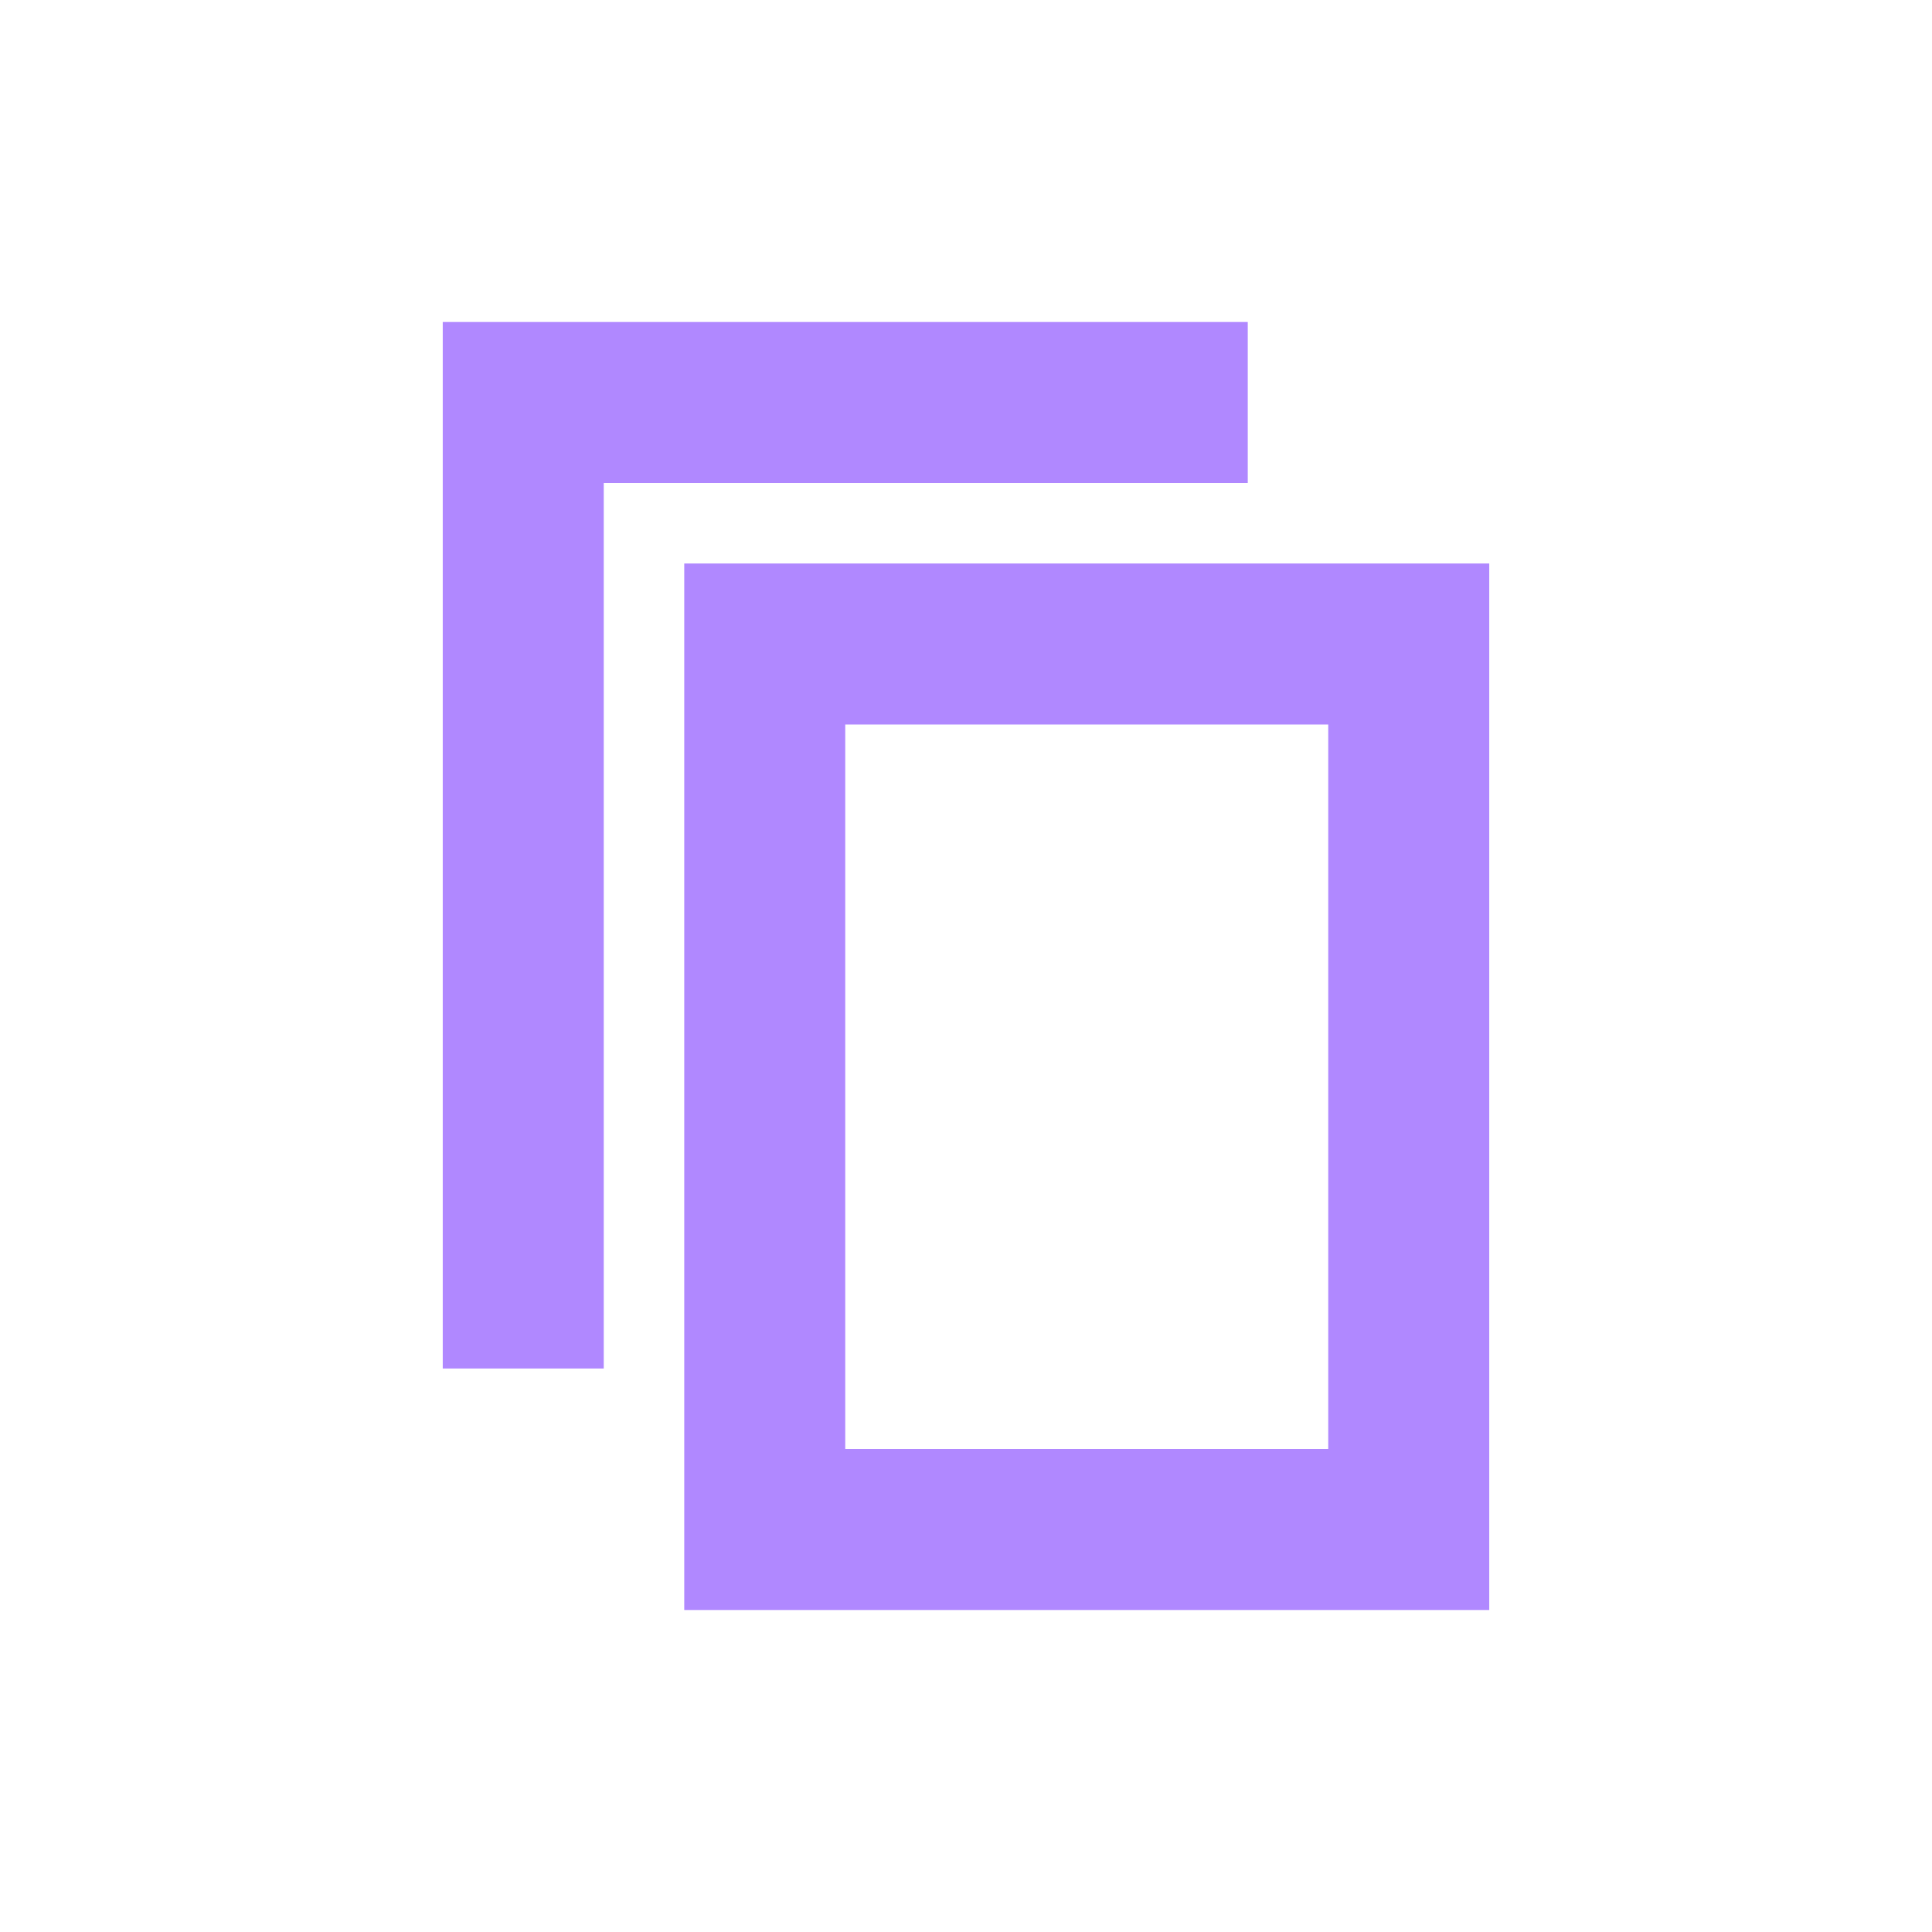
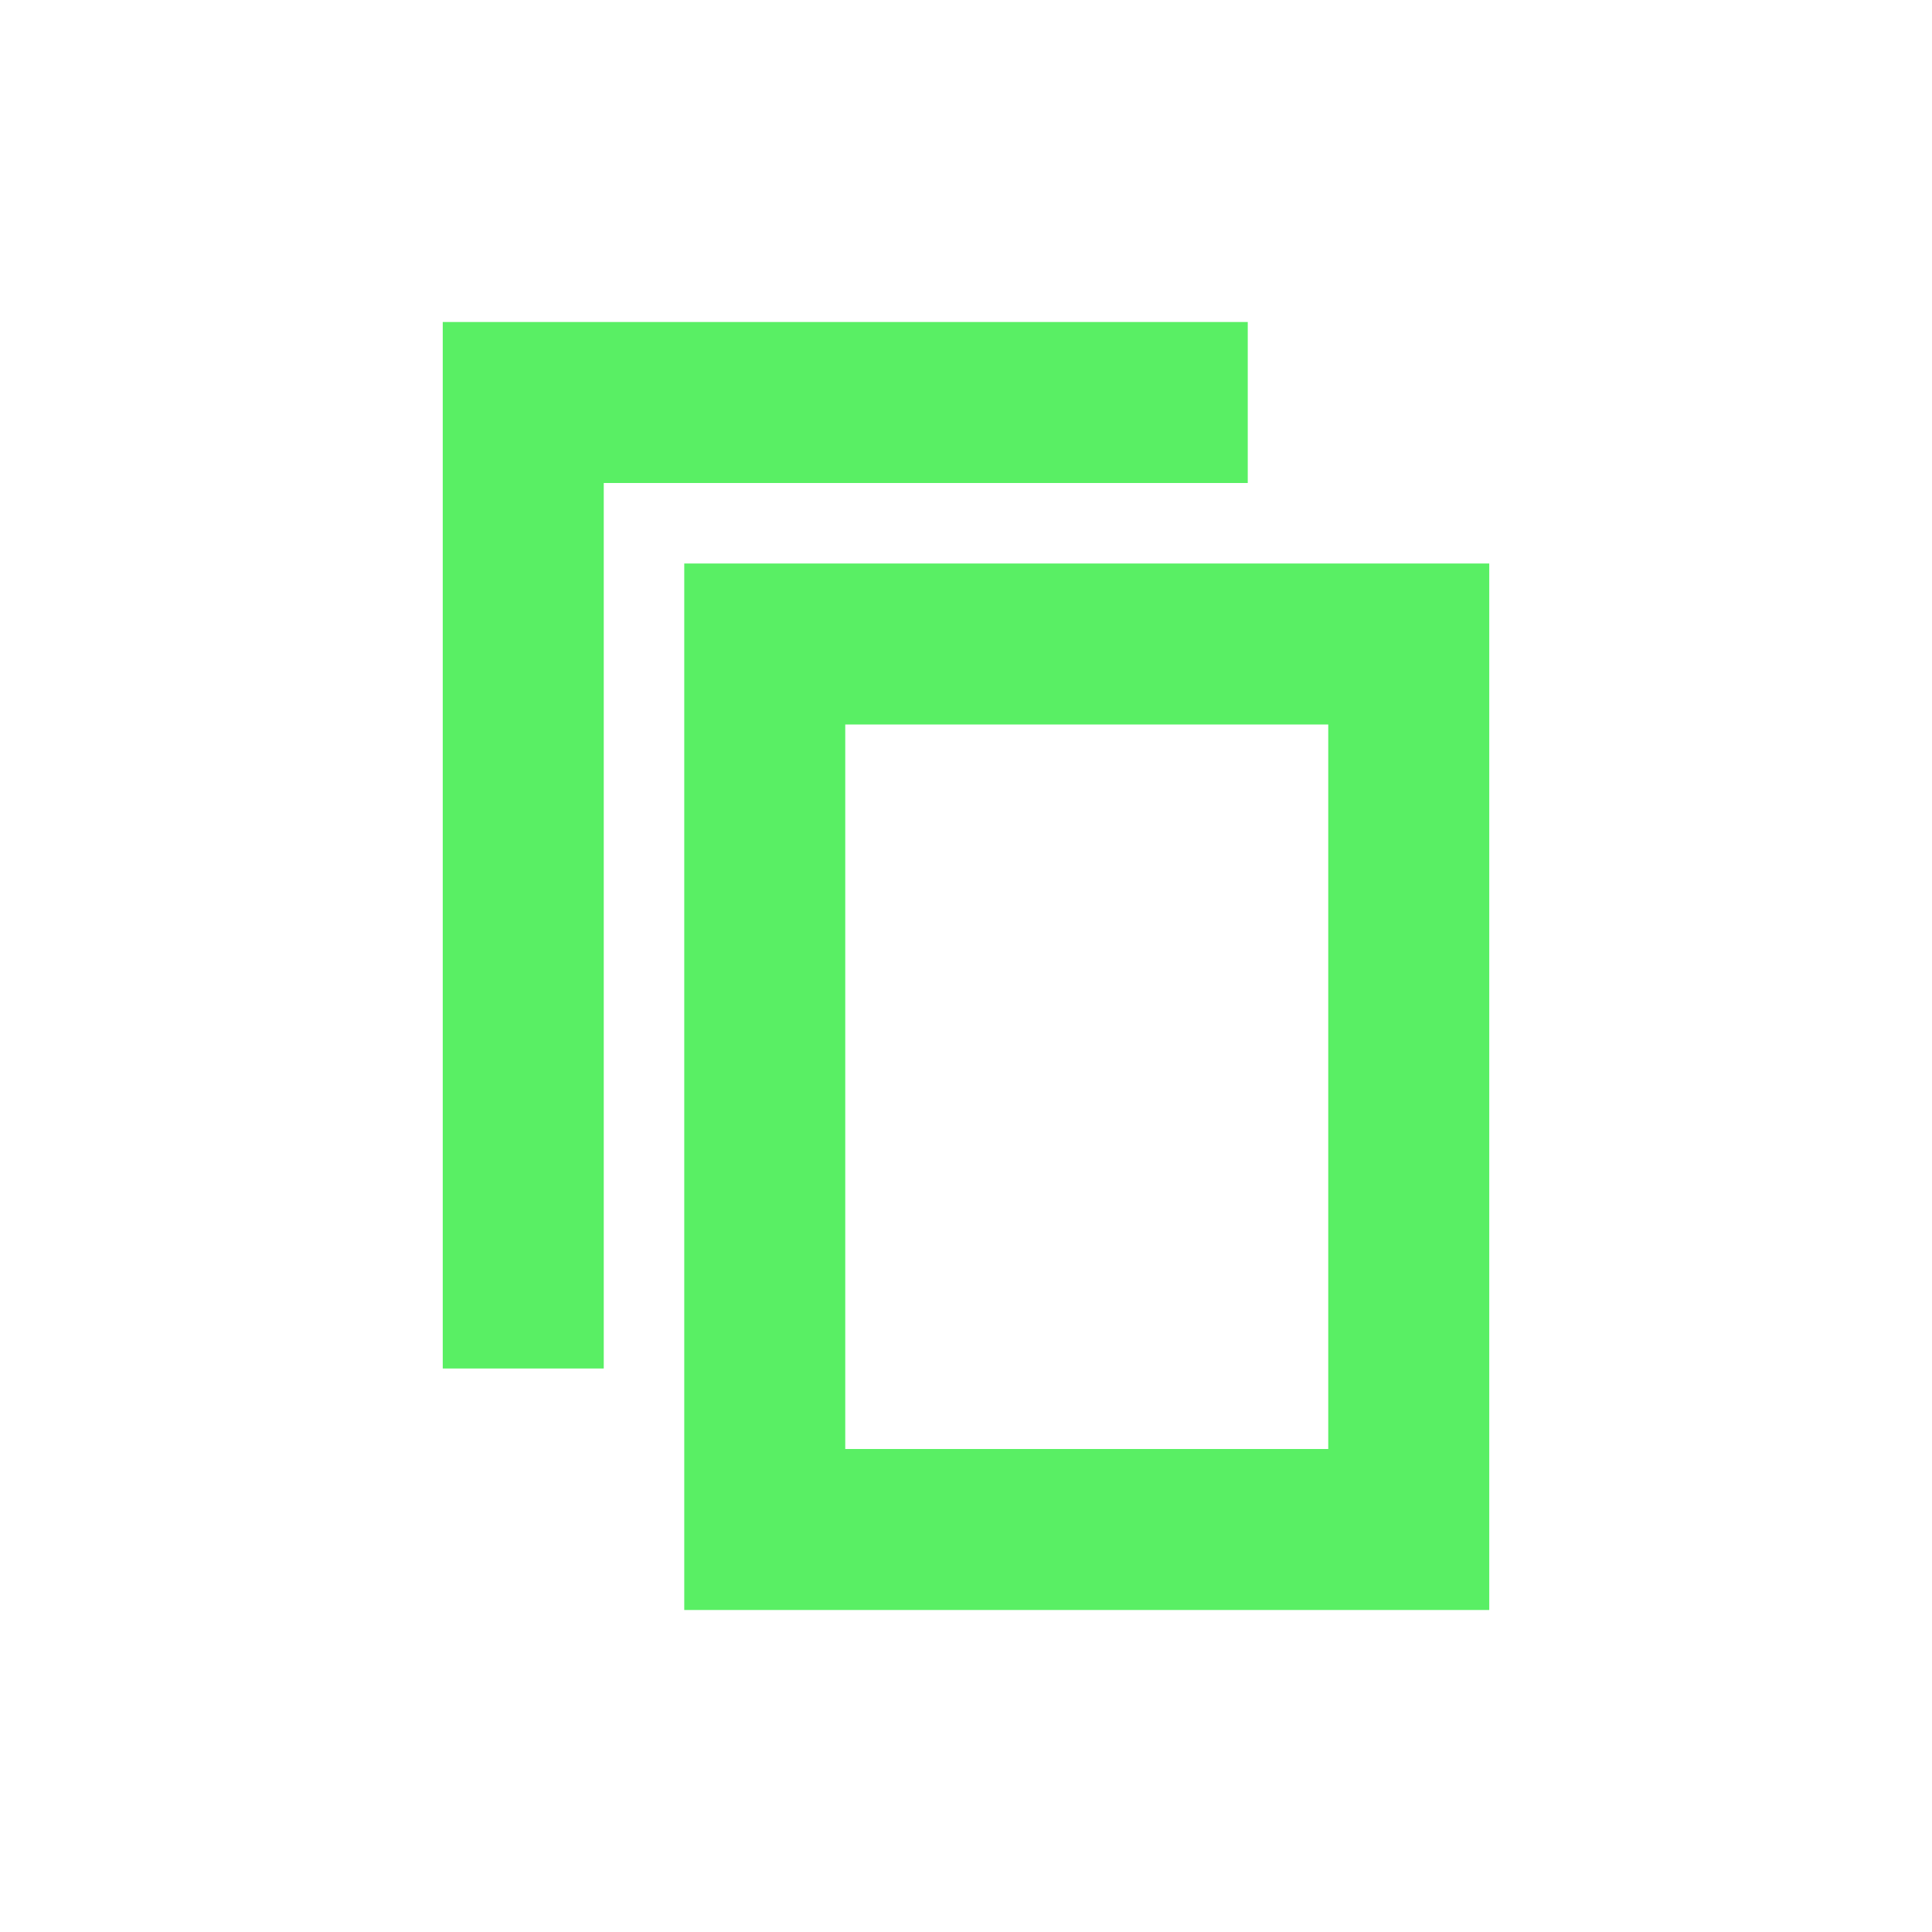
<svg xmlns="http://www.w3.org/2000/svg" width="24px" height="24px" viewBox="0 0 24 24" version="1.1">
  <g id="Artboard" stroke="none" stroke-width="1" fill="none" fill-rule="evenodd">
    <g id="ic-copy-liliac" transform="translate(2, 2)">
-       <g id="Group_8993" transform="translate(3, 2)" fill="#B088FF" fill-rule="nonzero">
+       <g id="Group_8993" transform="translate(3, 2)" fill="#59EF64" fill-rule="nonzero">
        <polygon id="Path_18959" points="2.5 13 0.5 13 0.5 0 10.5 0 10.5 2 2.5 2" />
      </g>
      <polygon id="Rectangle_4640" points="0 0 20 0 20 20 0 20" />
-       <g id="Group_8994" transform="translate(6, 5)" fill="#B088FF" fill-rule="nonzero">
+       <g id="Group_8994" transform="translate(6, 5)" fill="#59EF64" fill-rule="nonzero">
        <path d="M10.5,13 L0.5,13 L0.5,0 L10.5,0 L10.5,13 Z M2.5,11 L8.5,11 L8.5,2 L2.5,2 L2.5,11 Z" id="Path_18960" />
      </g>
    </g>
  </g>
</svg>
